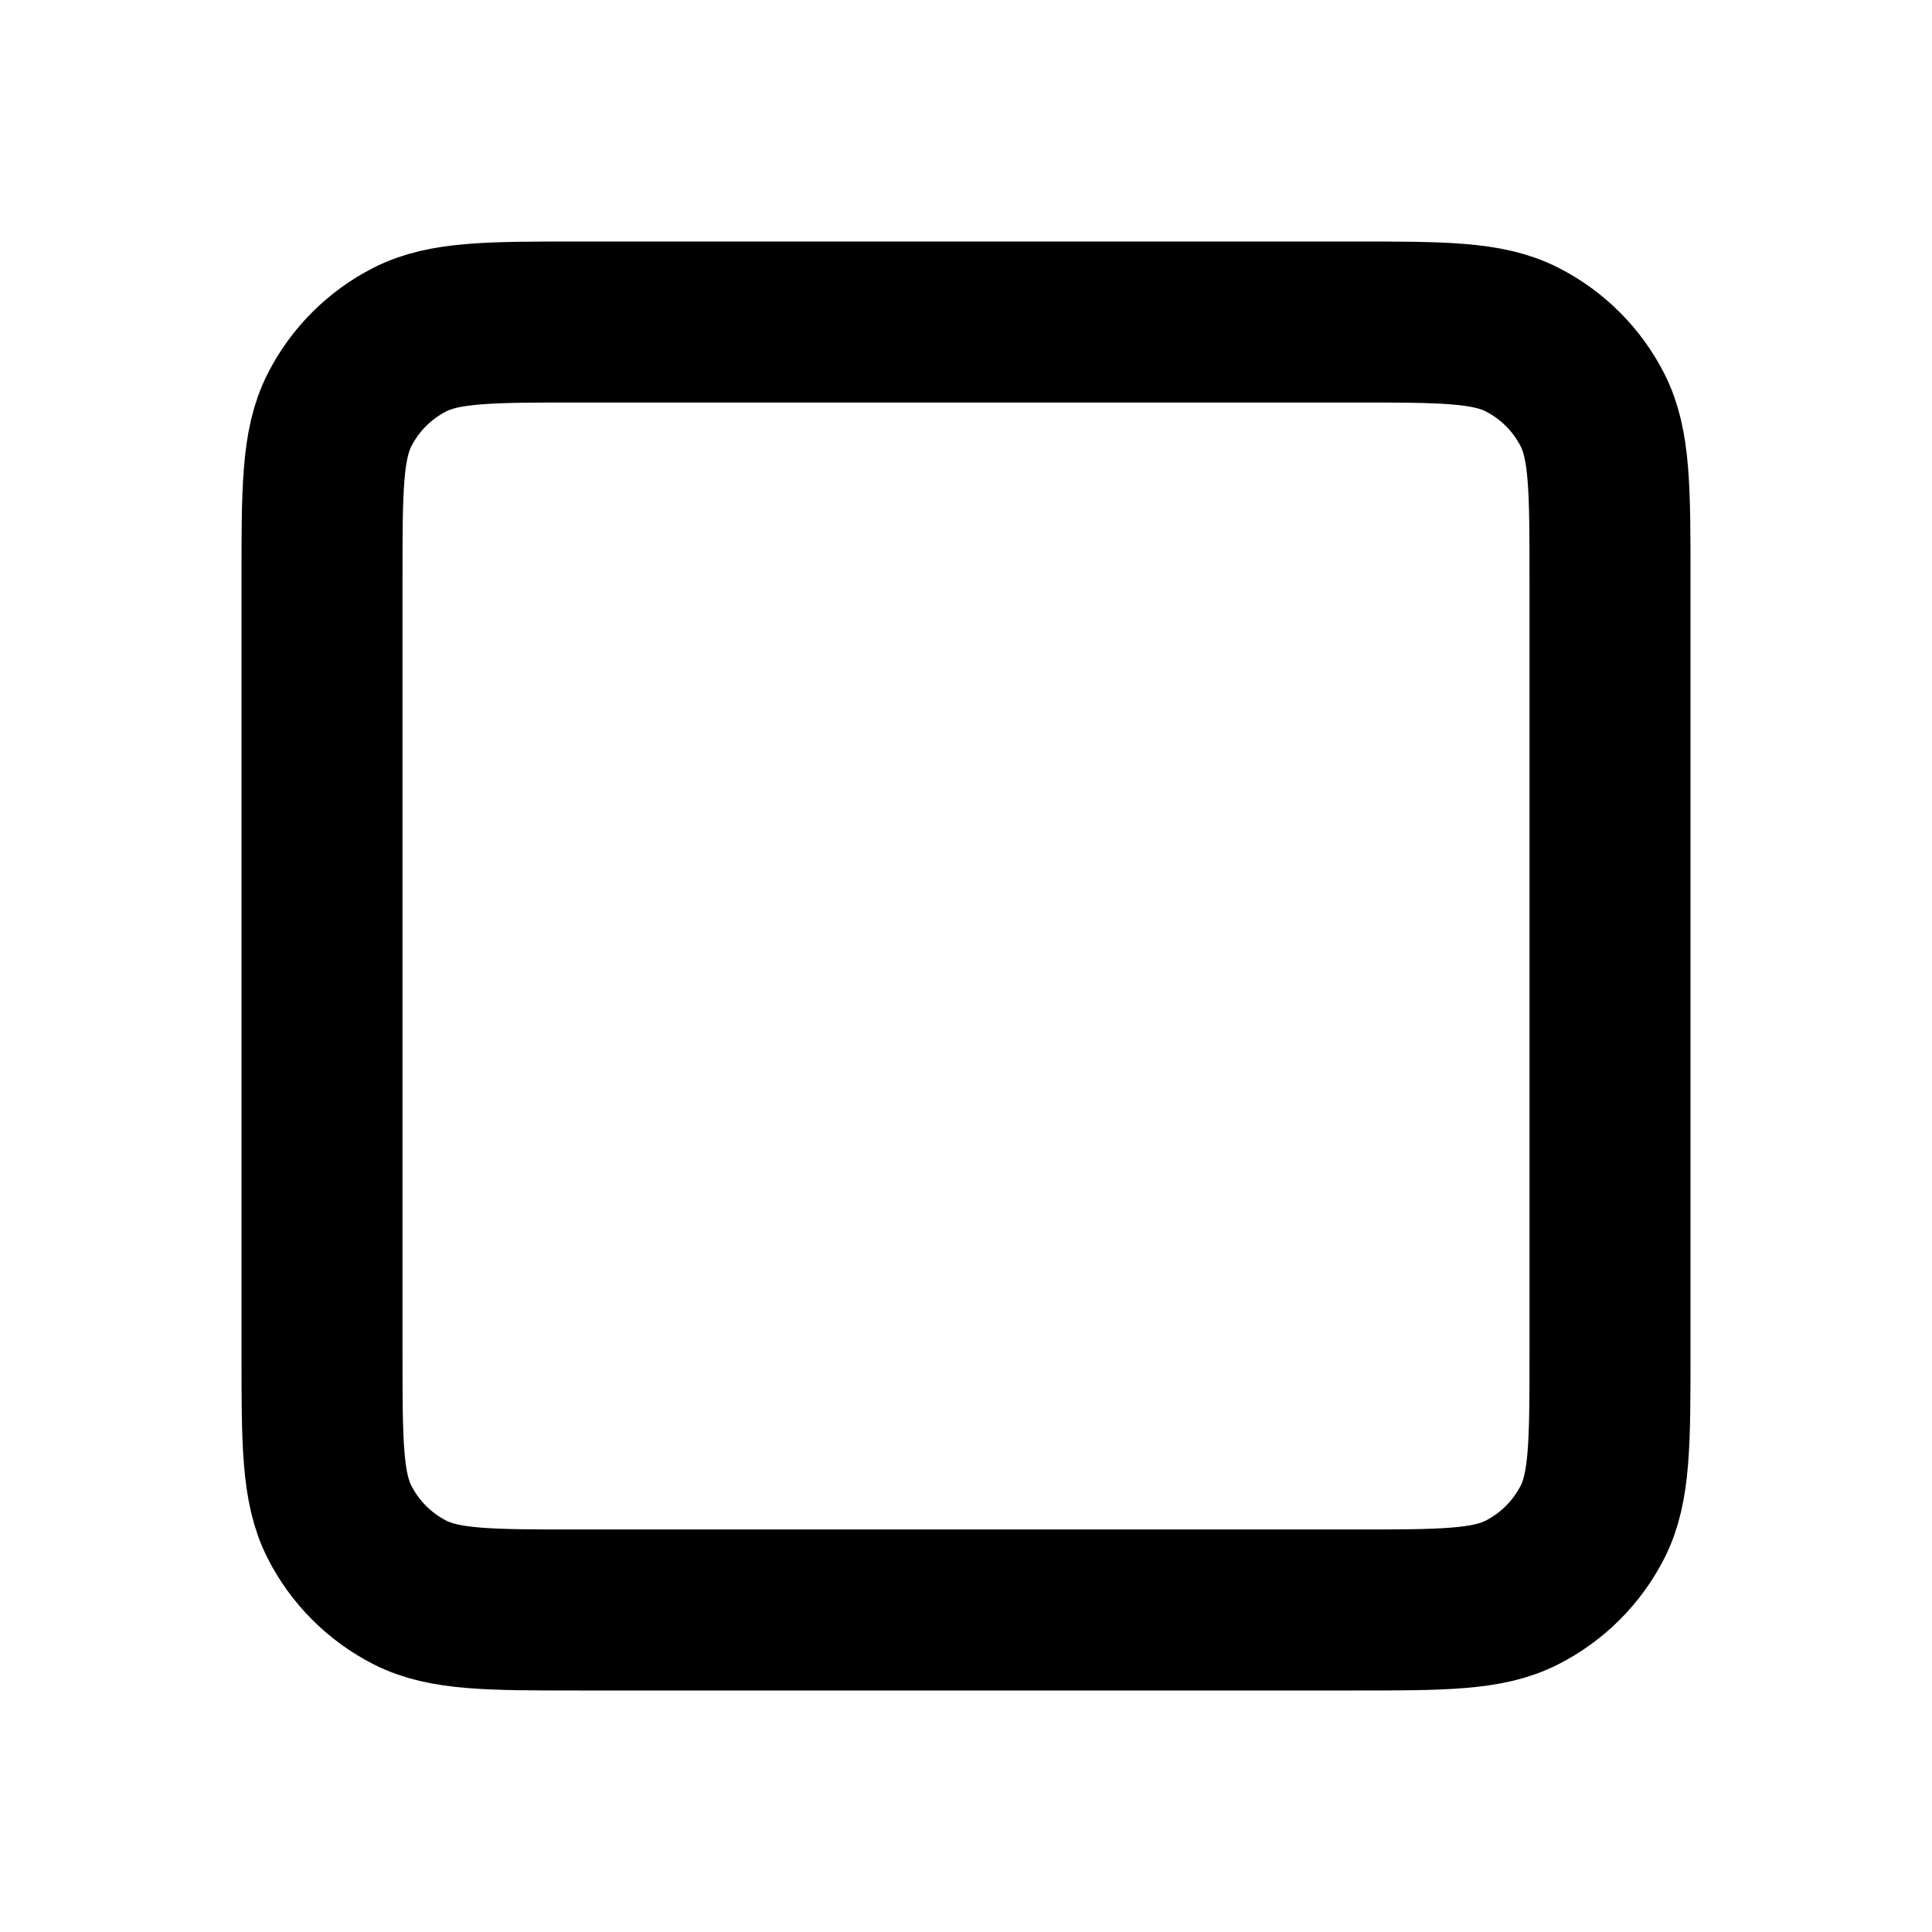
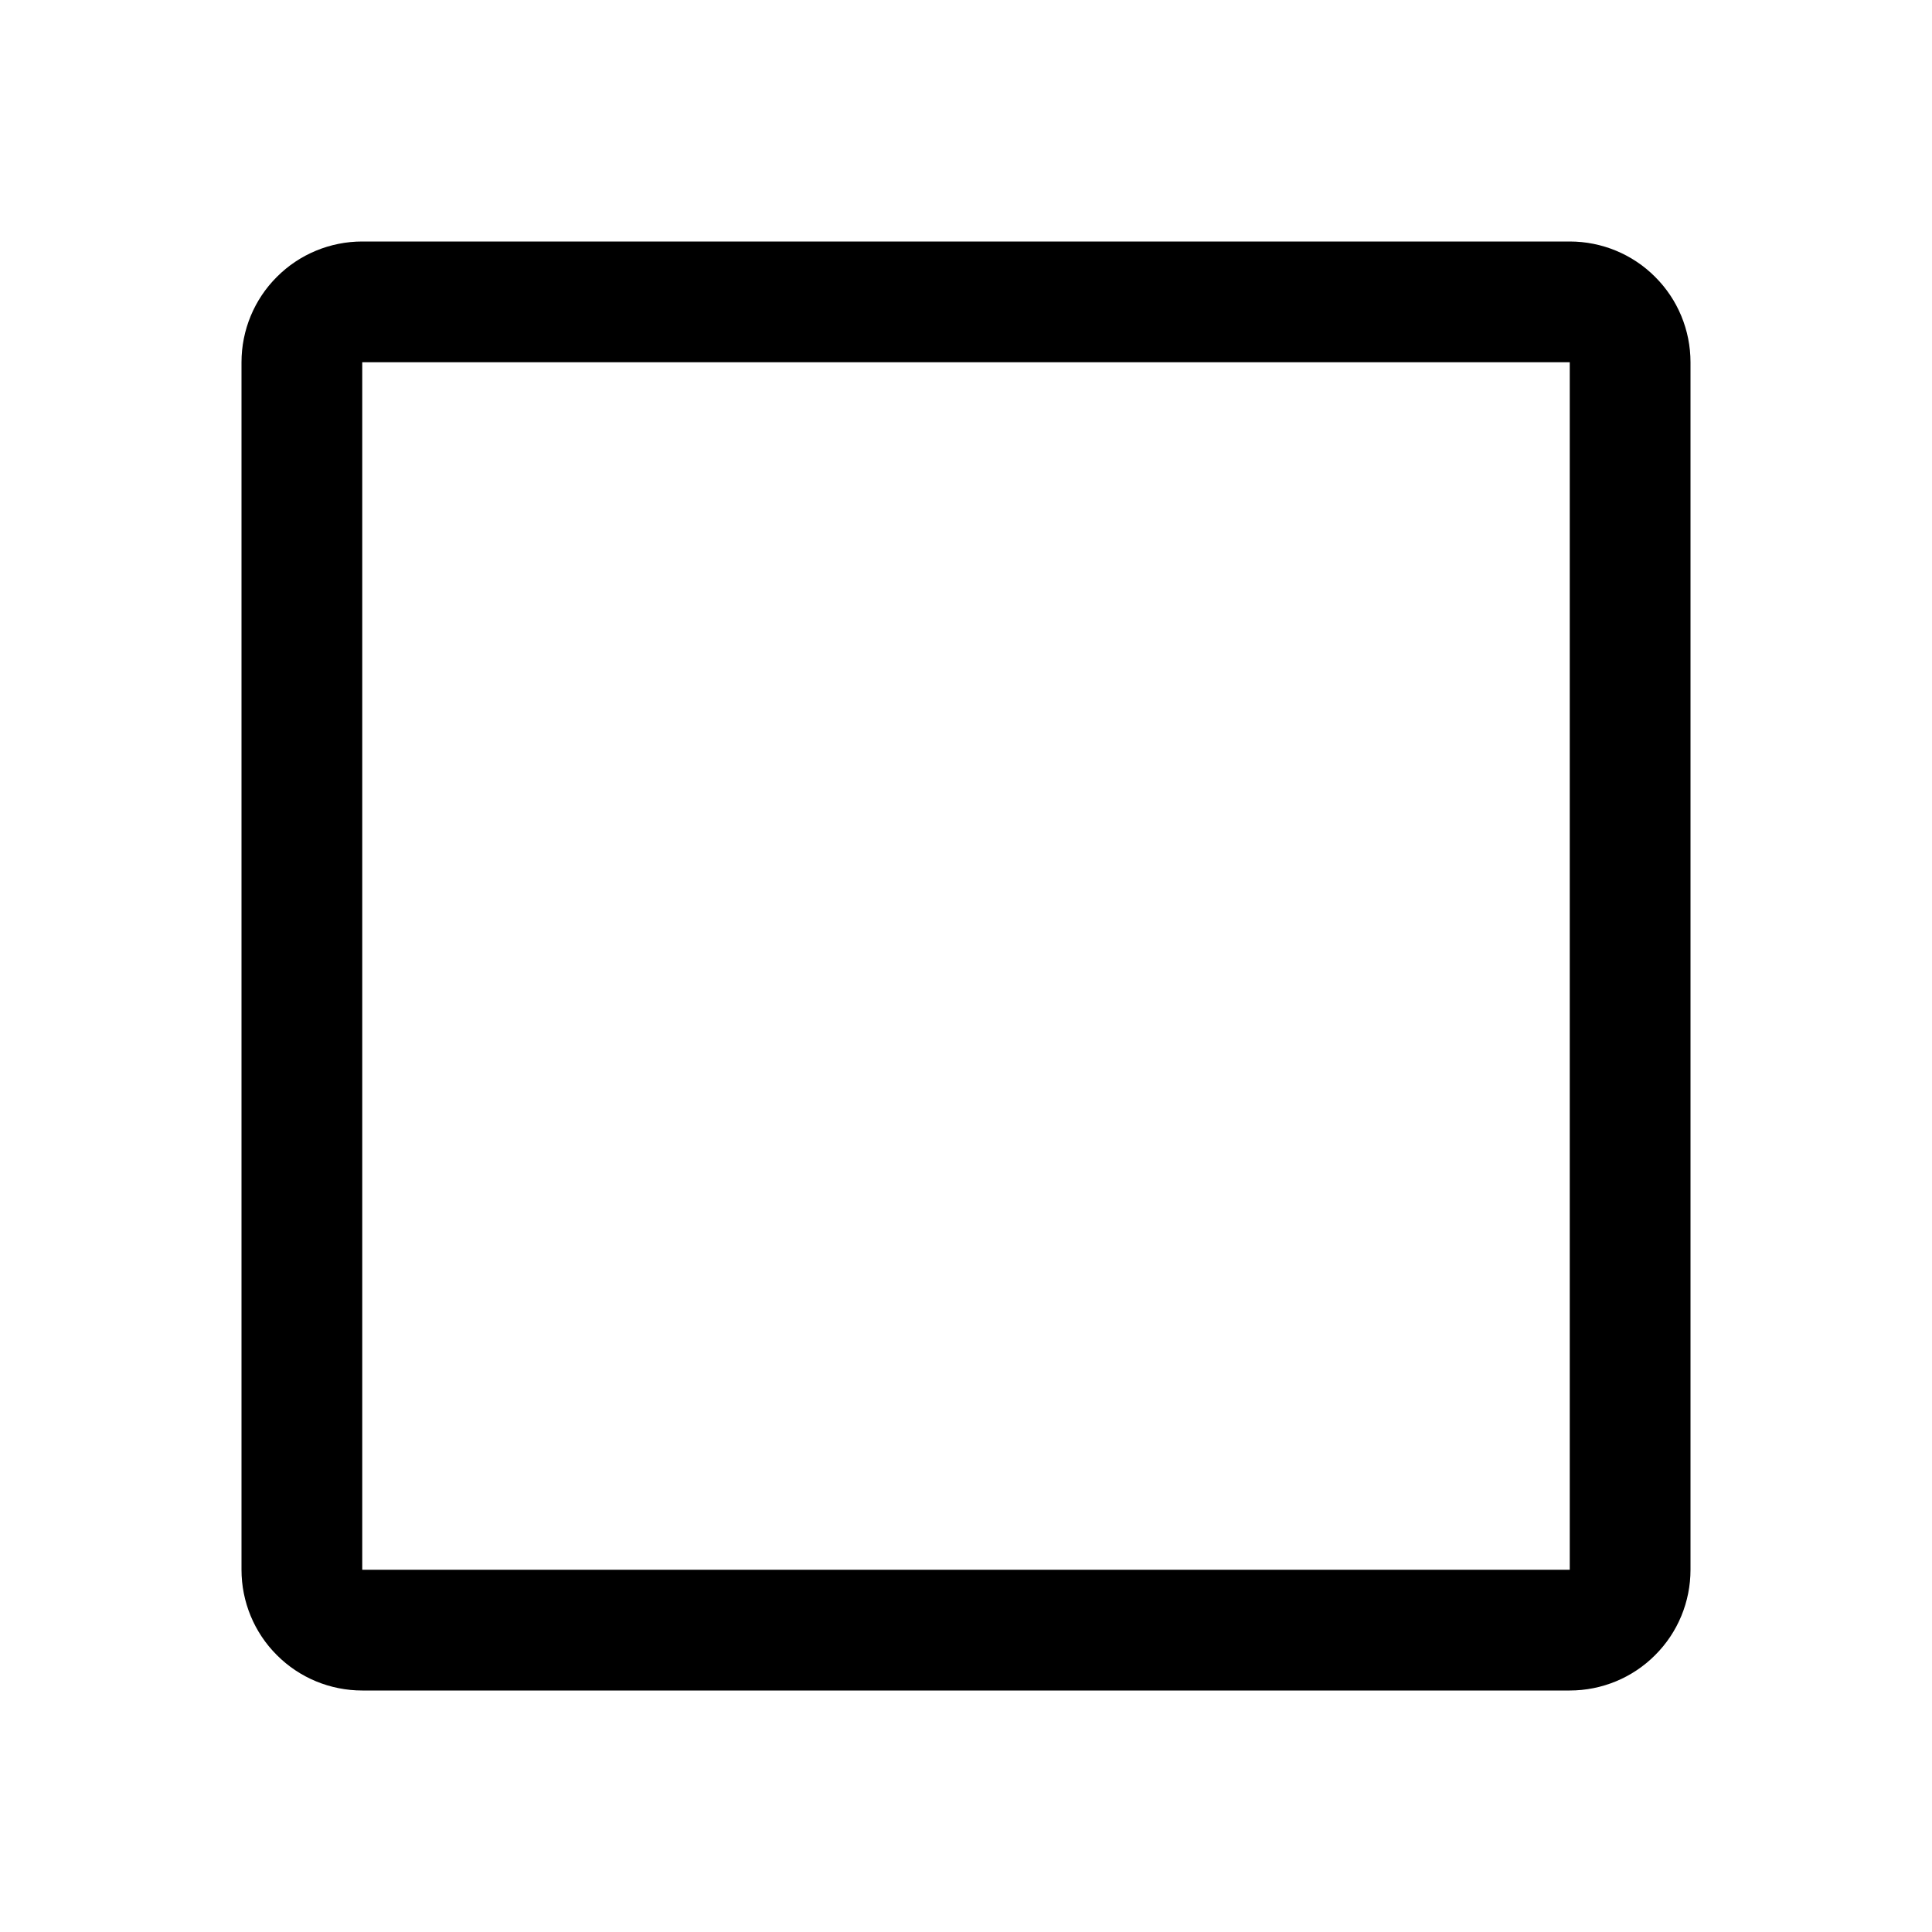
- <svg xmlns="http://www.w3.org/2000/svg" width="24px" height="24px" viewBox="0 0 24 24" fill="none">
-   <g id="Interface / Checkbox_Unchecked">
-     <path id="Vector" d="M4 7.2V16.8C4 17.92 4 18.48 4.218 18.908C4.41 19.284 4.715 19.59 5.092 19.782C5.519 20 6.079 20 7.197 20H16.803C17.921 20 18.48 20 18.907 19.782C19.284 19.59 19.59 19.284 19.782 18.908C20 18.48 20 17.922 20 16.804V7.197C20 6.079 20 5.519 19.782 5.092C19.59 4.715 19.284 4.41 18.907 4.218C18.48 4 17.92 4 16.8 4H7.2C6.08 4 5.52 4 5.092 4.218C4.715 4.41 4.41 4.715 4.218 5.092C4 5.52 4 6.08 4 7.2Z" stroke="#000000" stroke-width="2" stroke-linecap="round" stroke-linejoin="round" />
-   </g>
+ <svg xmlns="http://www.w3.org/2000/svg" width="16" height="16" viewBox="0 0 16 16" fill="none">
+   <path d="M13 2H3C2.735 2 2.48 2.105 2.293 2.293C2.105 2.48 2 2.735 2 3V13C2 13.265 2.105 13.52 2.293 13.707C2.48 13.895 2.735 14 3 14H13C13.265 14 13.52 13.895 13.707 13.707C13.895 13.52 14 13.265 14 13V3C14 2.735 13.895 2.48 13.707 2.293C13.52 2.105 13.265 2 13 2ZM3 13V3H13V13H3Z" fill="black" />
</svg>
